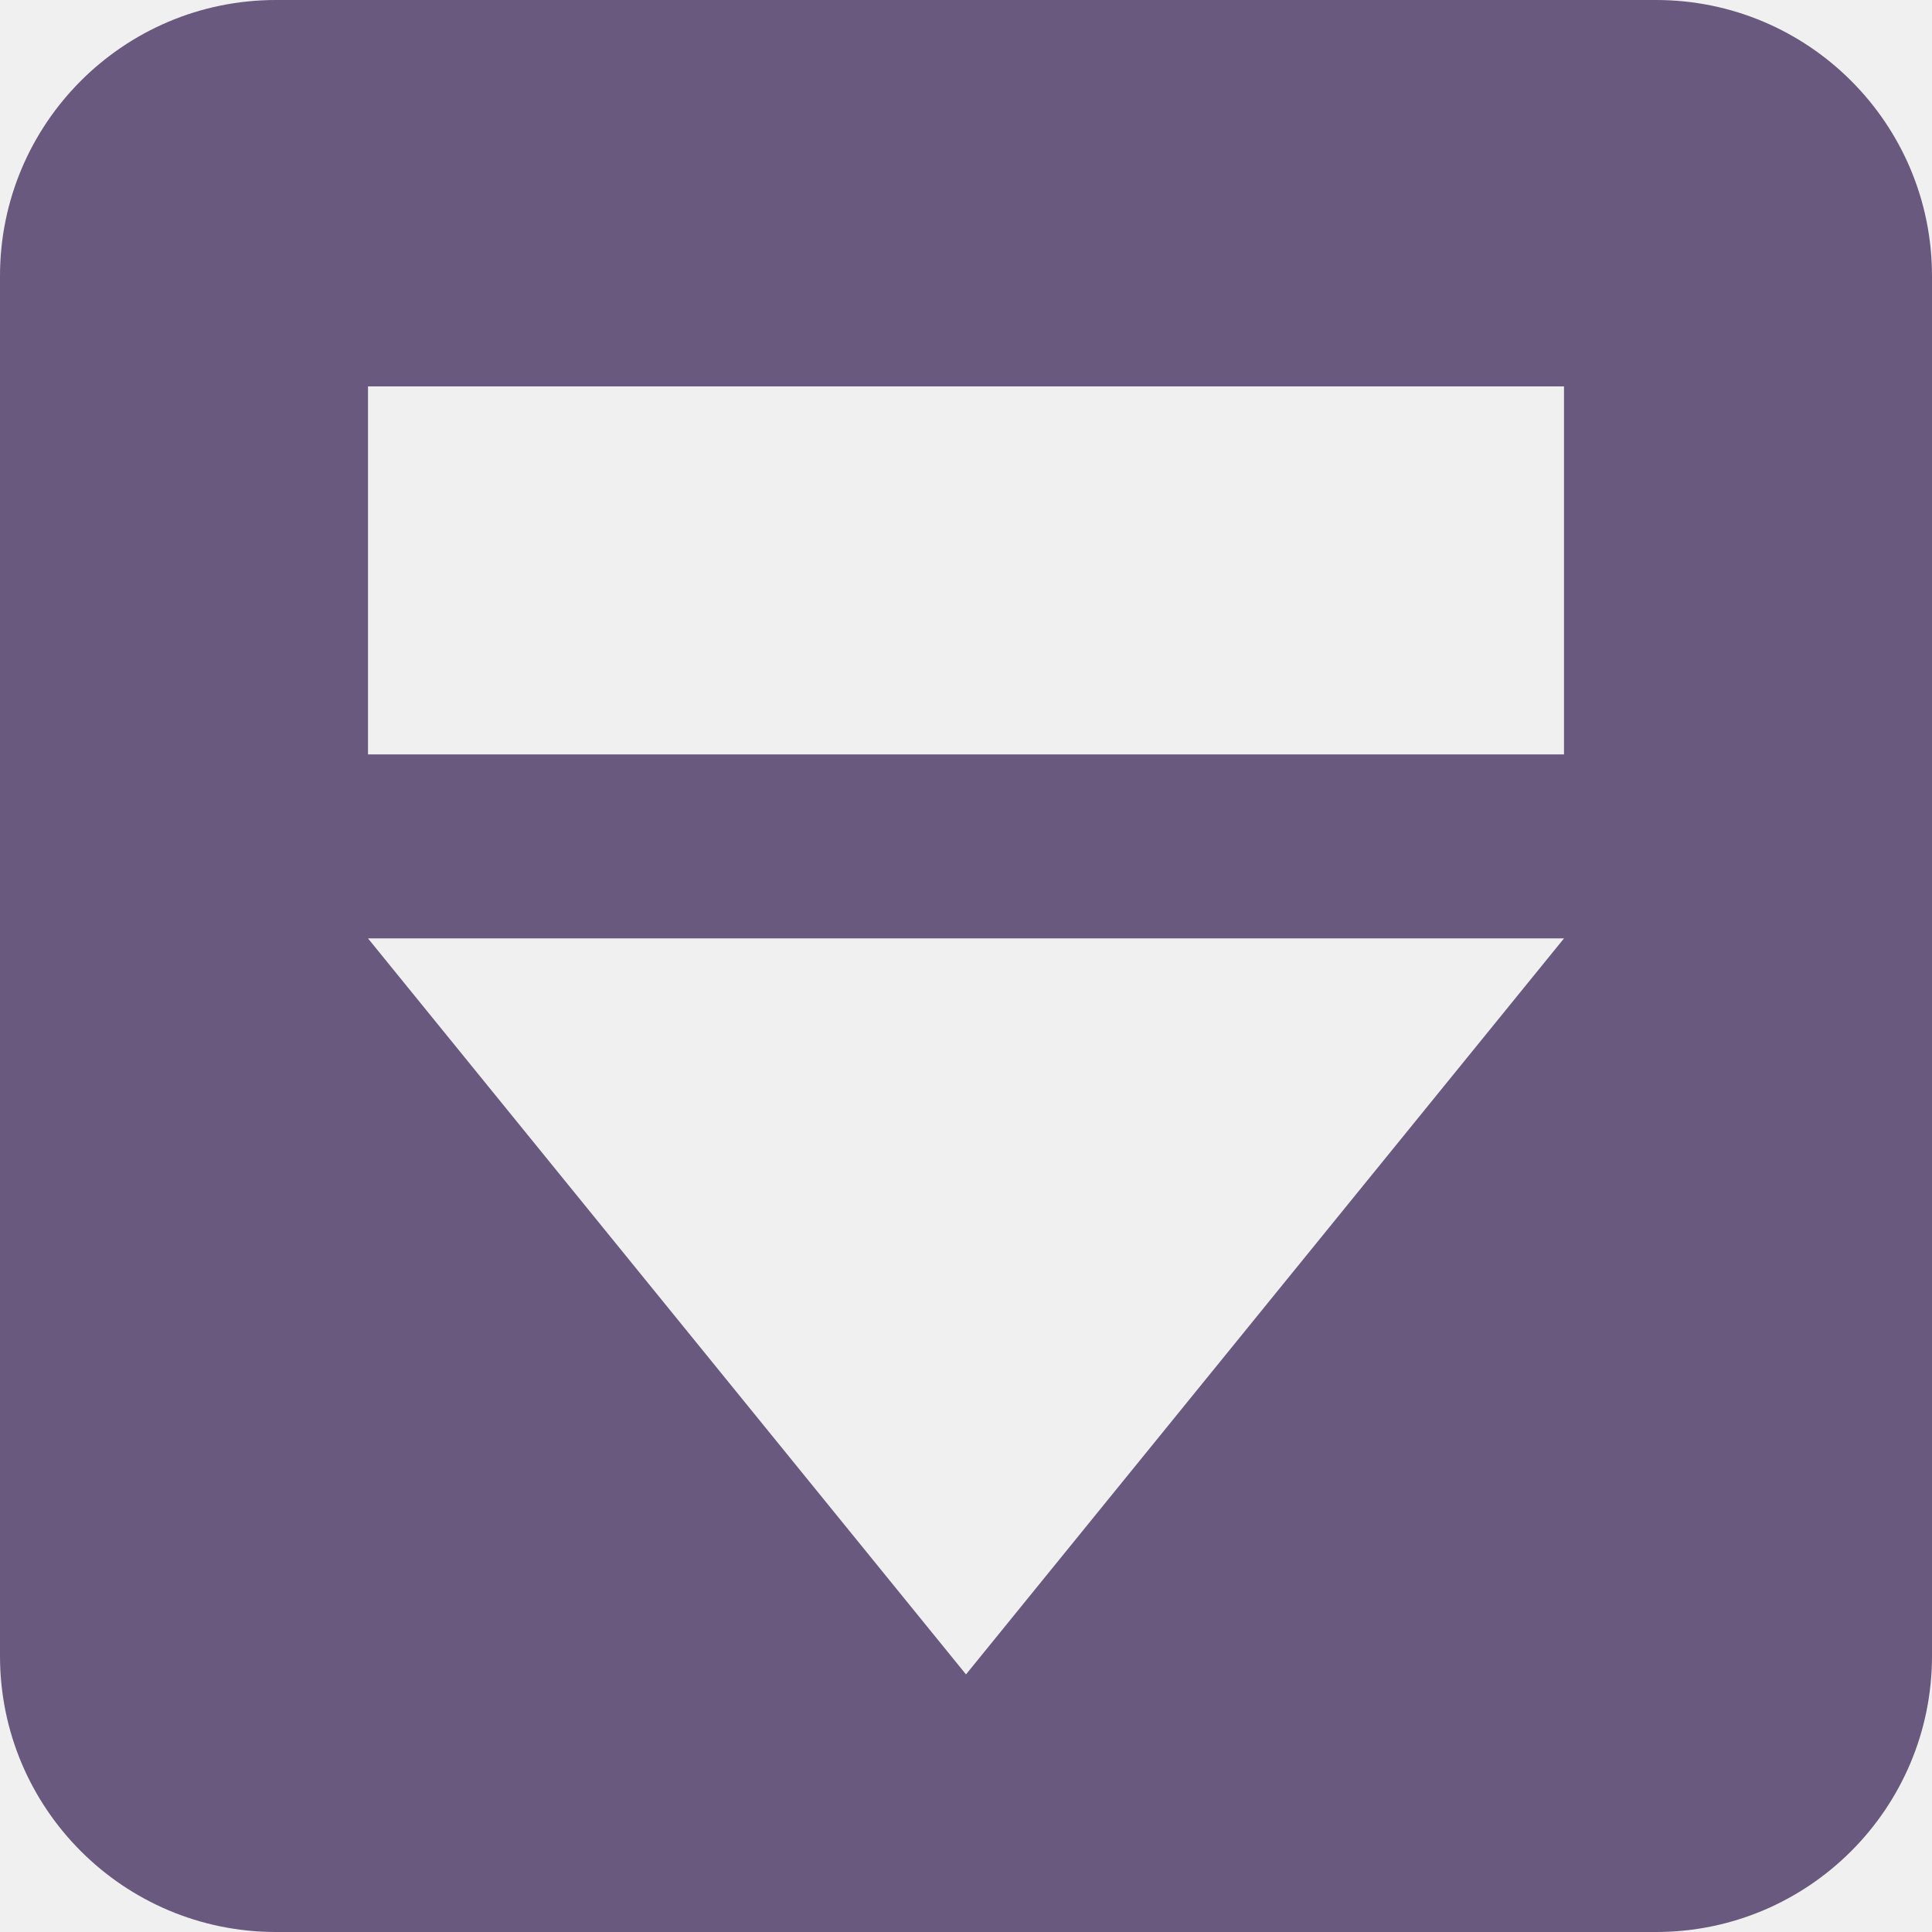
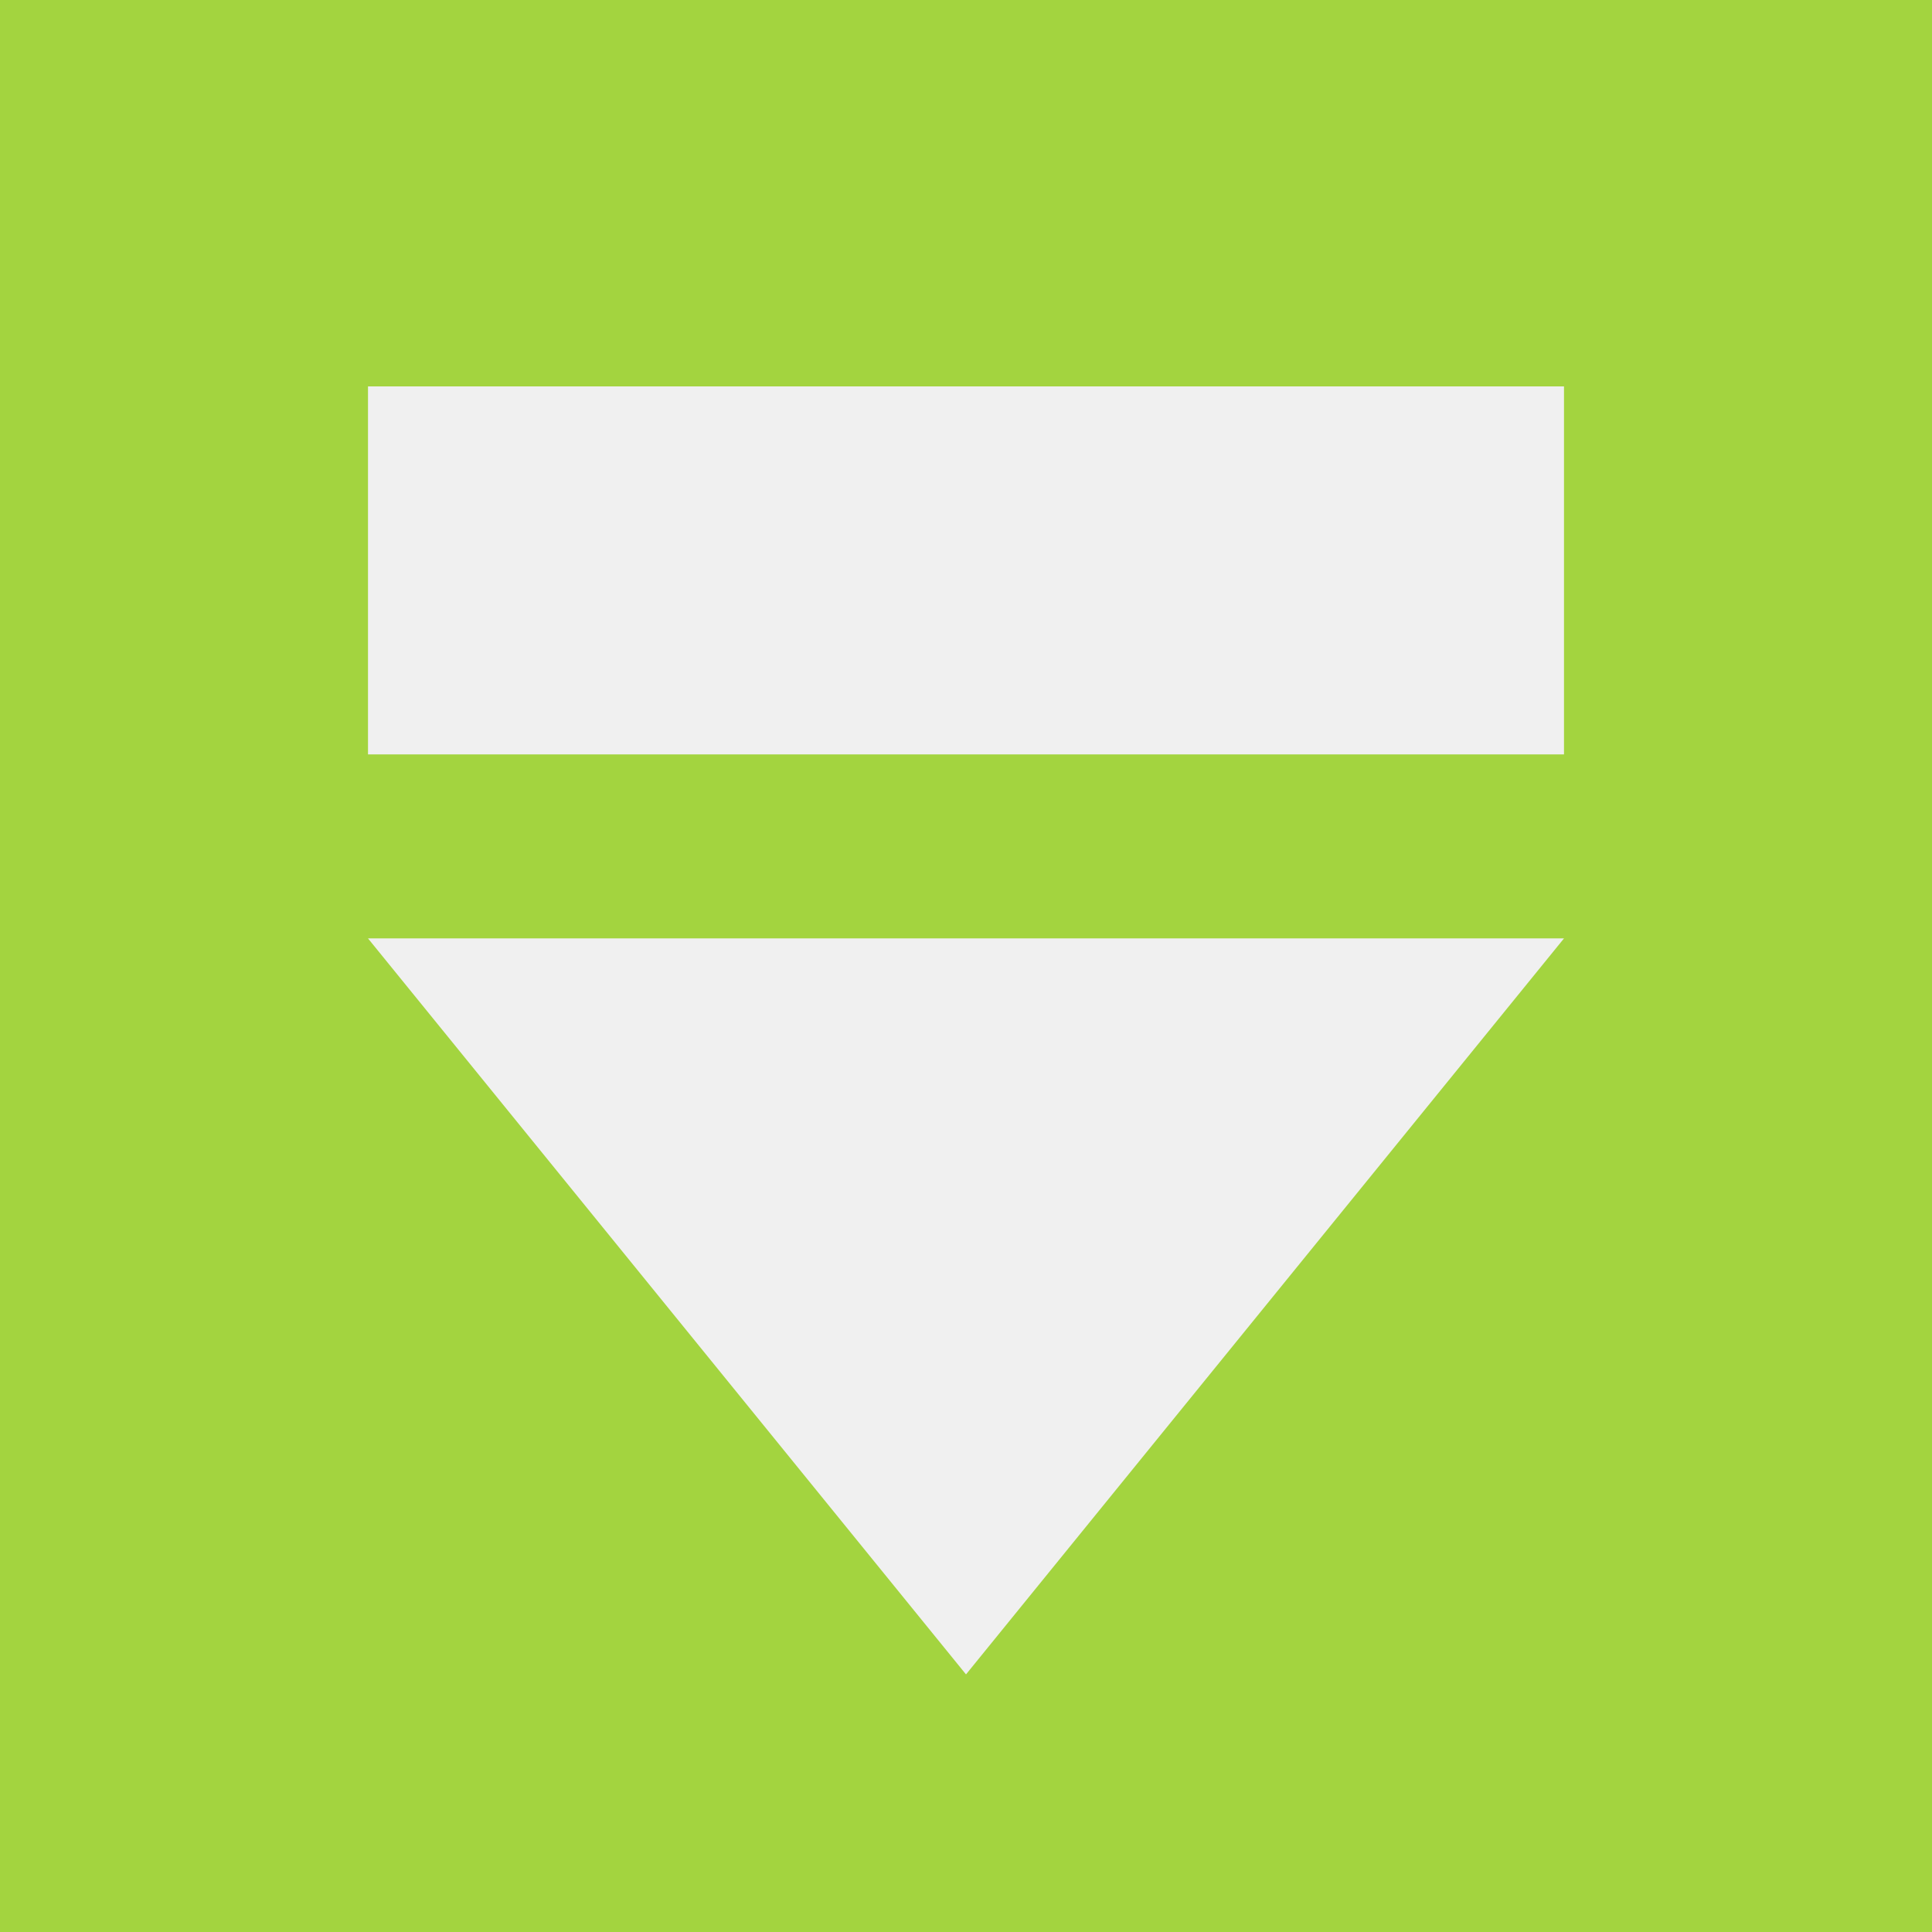
<svg xmlns="http://www.w3.org/2000/svg" width="105" height="105" viewBox="0 0 105 105" fill="none">
  <g clip-path="url(#clip0_1755_1575)">
-     <path fill-rule="evenodd" clip-rule="evenodd" d="M0 0H105V105H0V0ZM52.5 91L20 51H85L52.5 91ZM85 21H20V41H85V21Z" fill="#69597E" />
+     <path fill-rule="evenodd" clip-rule="evenodd" d="M0 0H105V105H0V0ZM52.5 91L20 51H85L52.5 91ZM85 21H20V41H85V21Z" fill="#A3D43F" />
  </g>
  <defs>
    <clipPath id="clip0_1755_1575">
-       <rect width="105" height="105" rx="15" fill="white" />
+       <rect width="105" height="105" fill="white" />
    </clipPath>
  </defs>
</svg>
